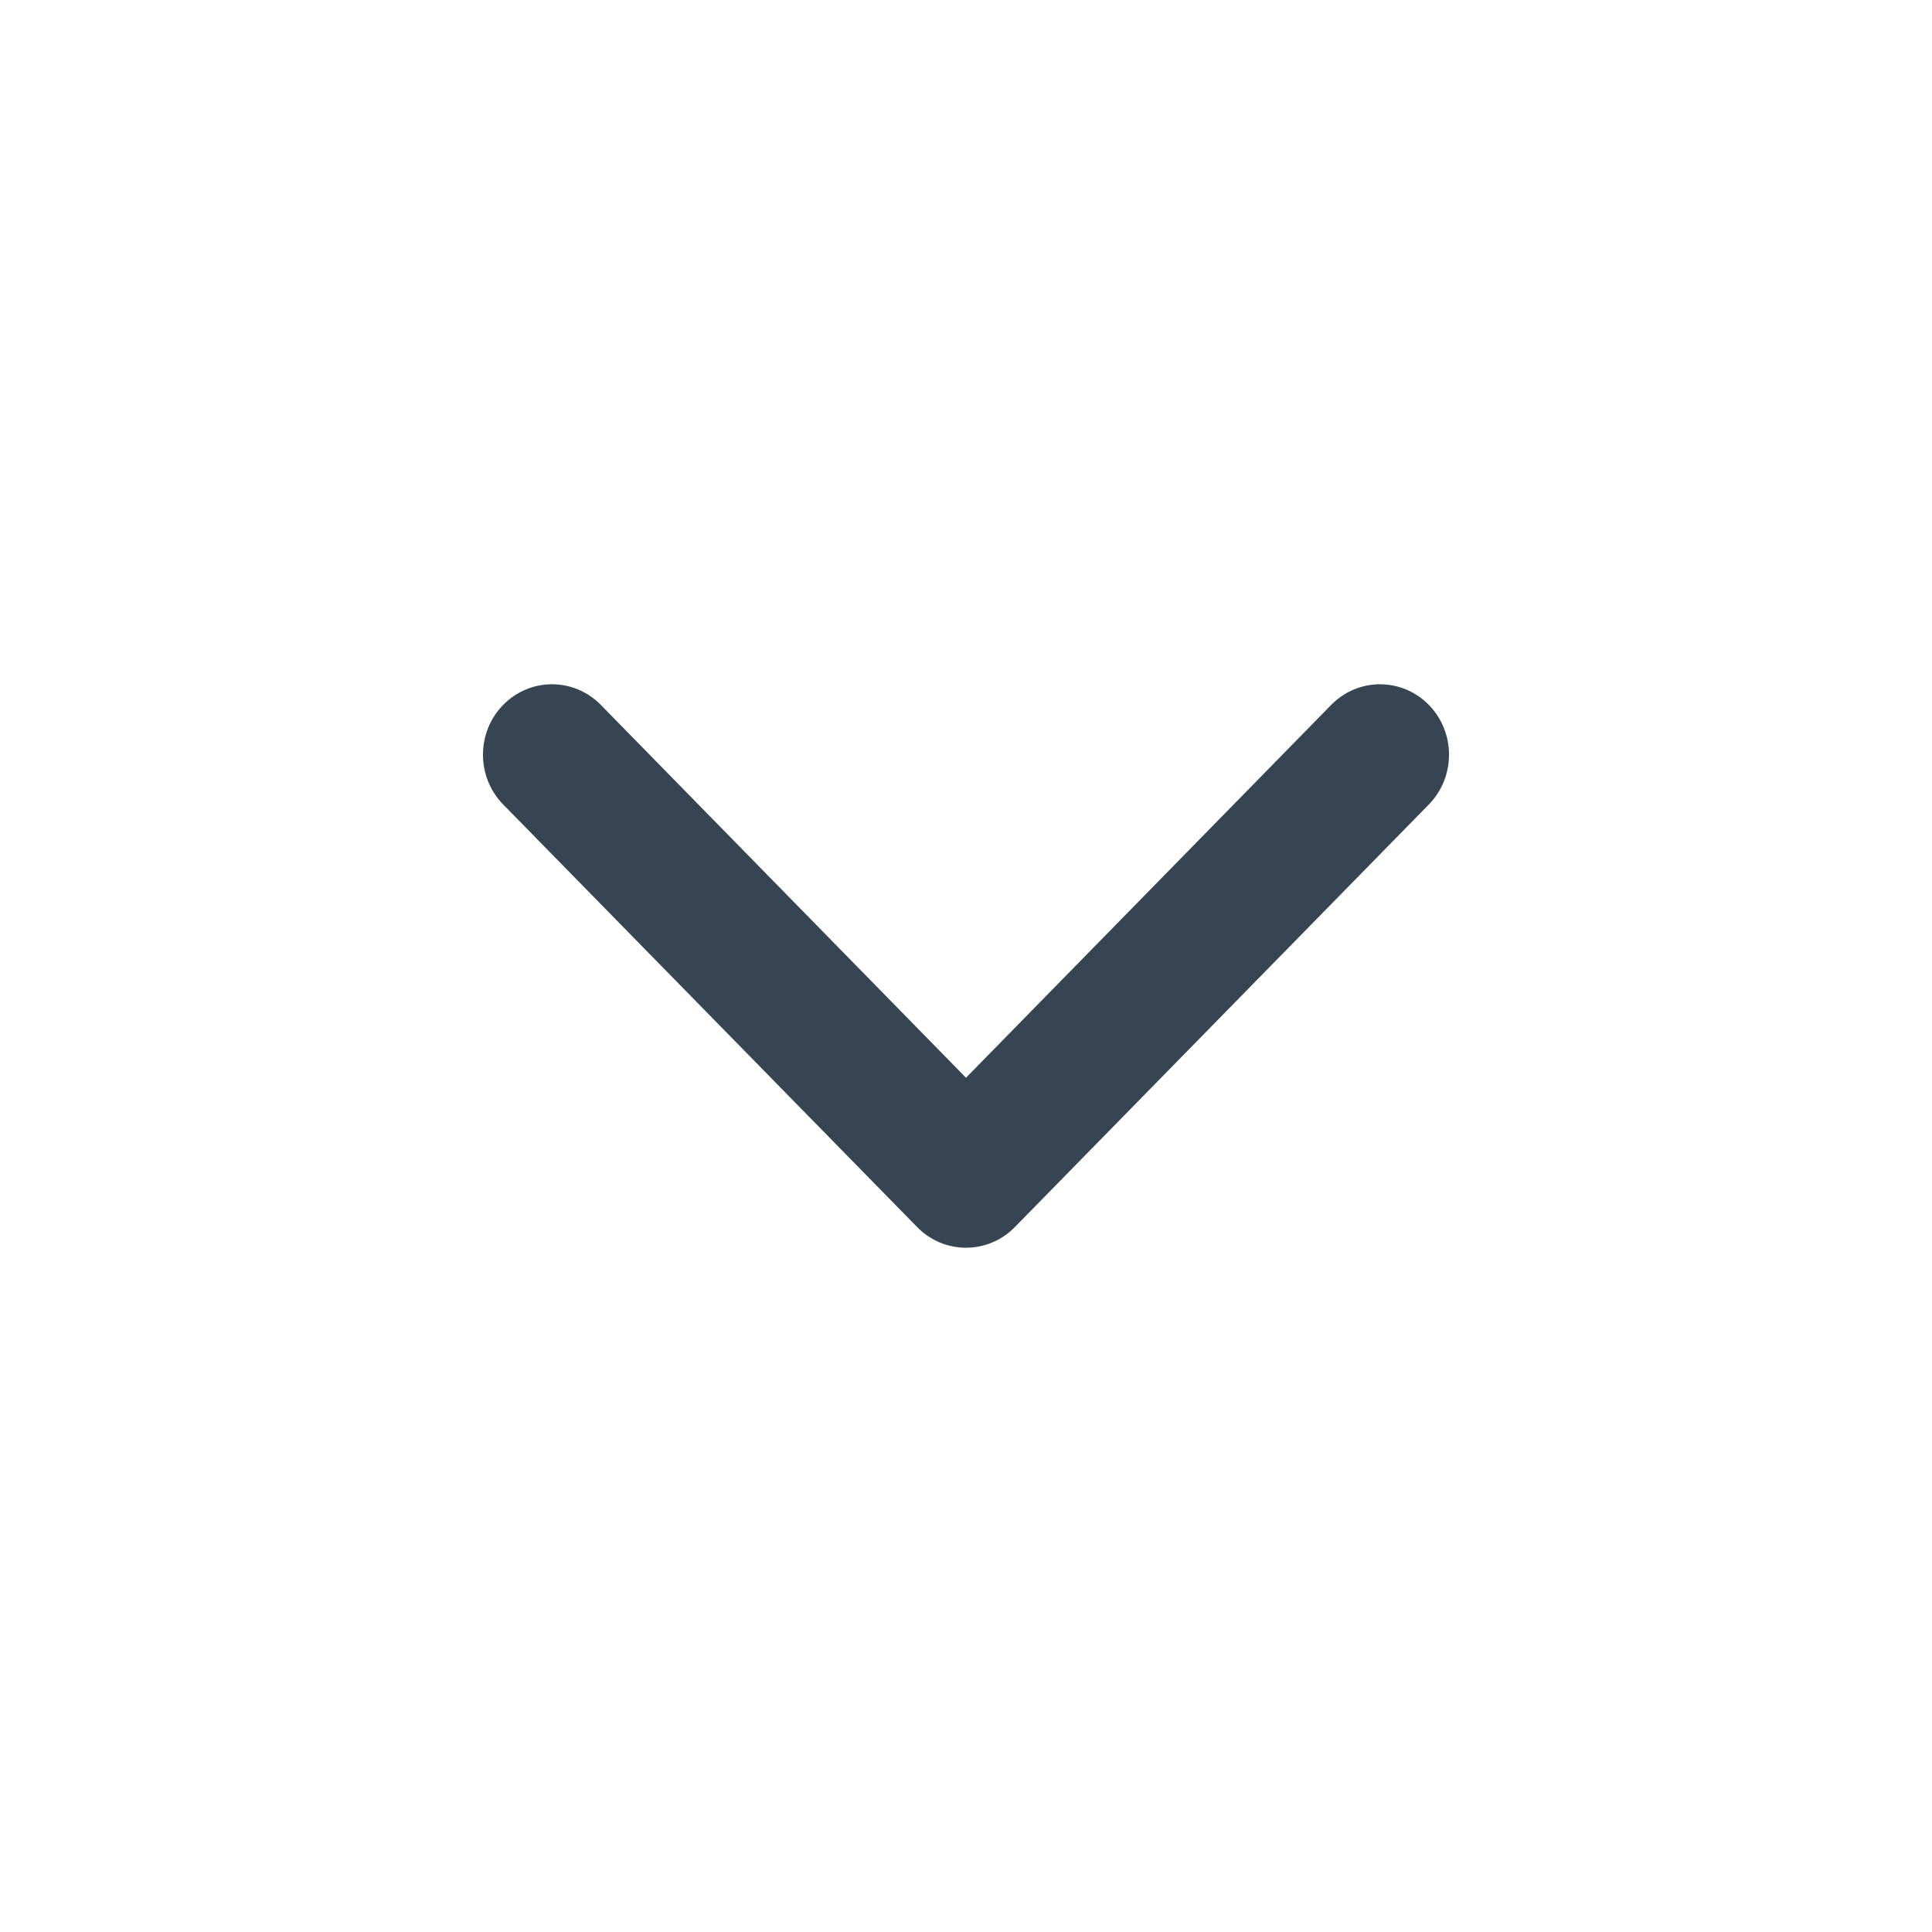
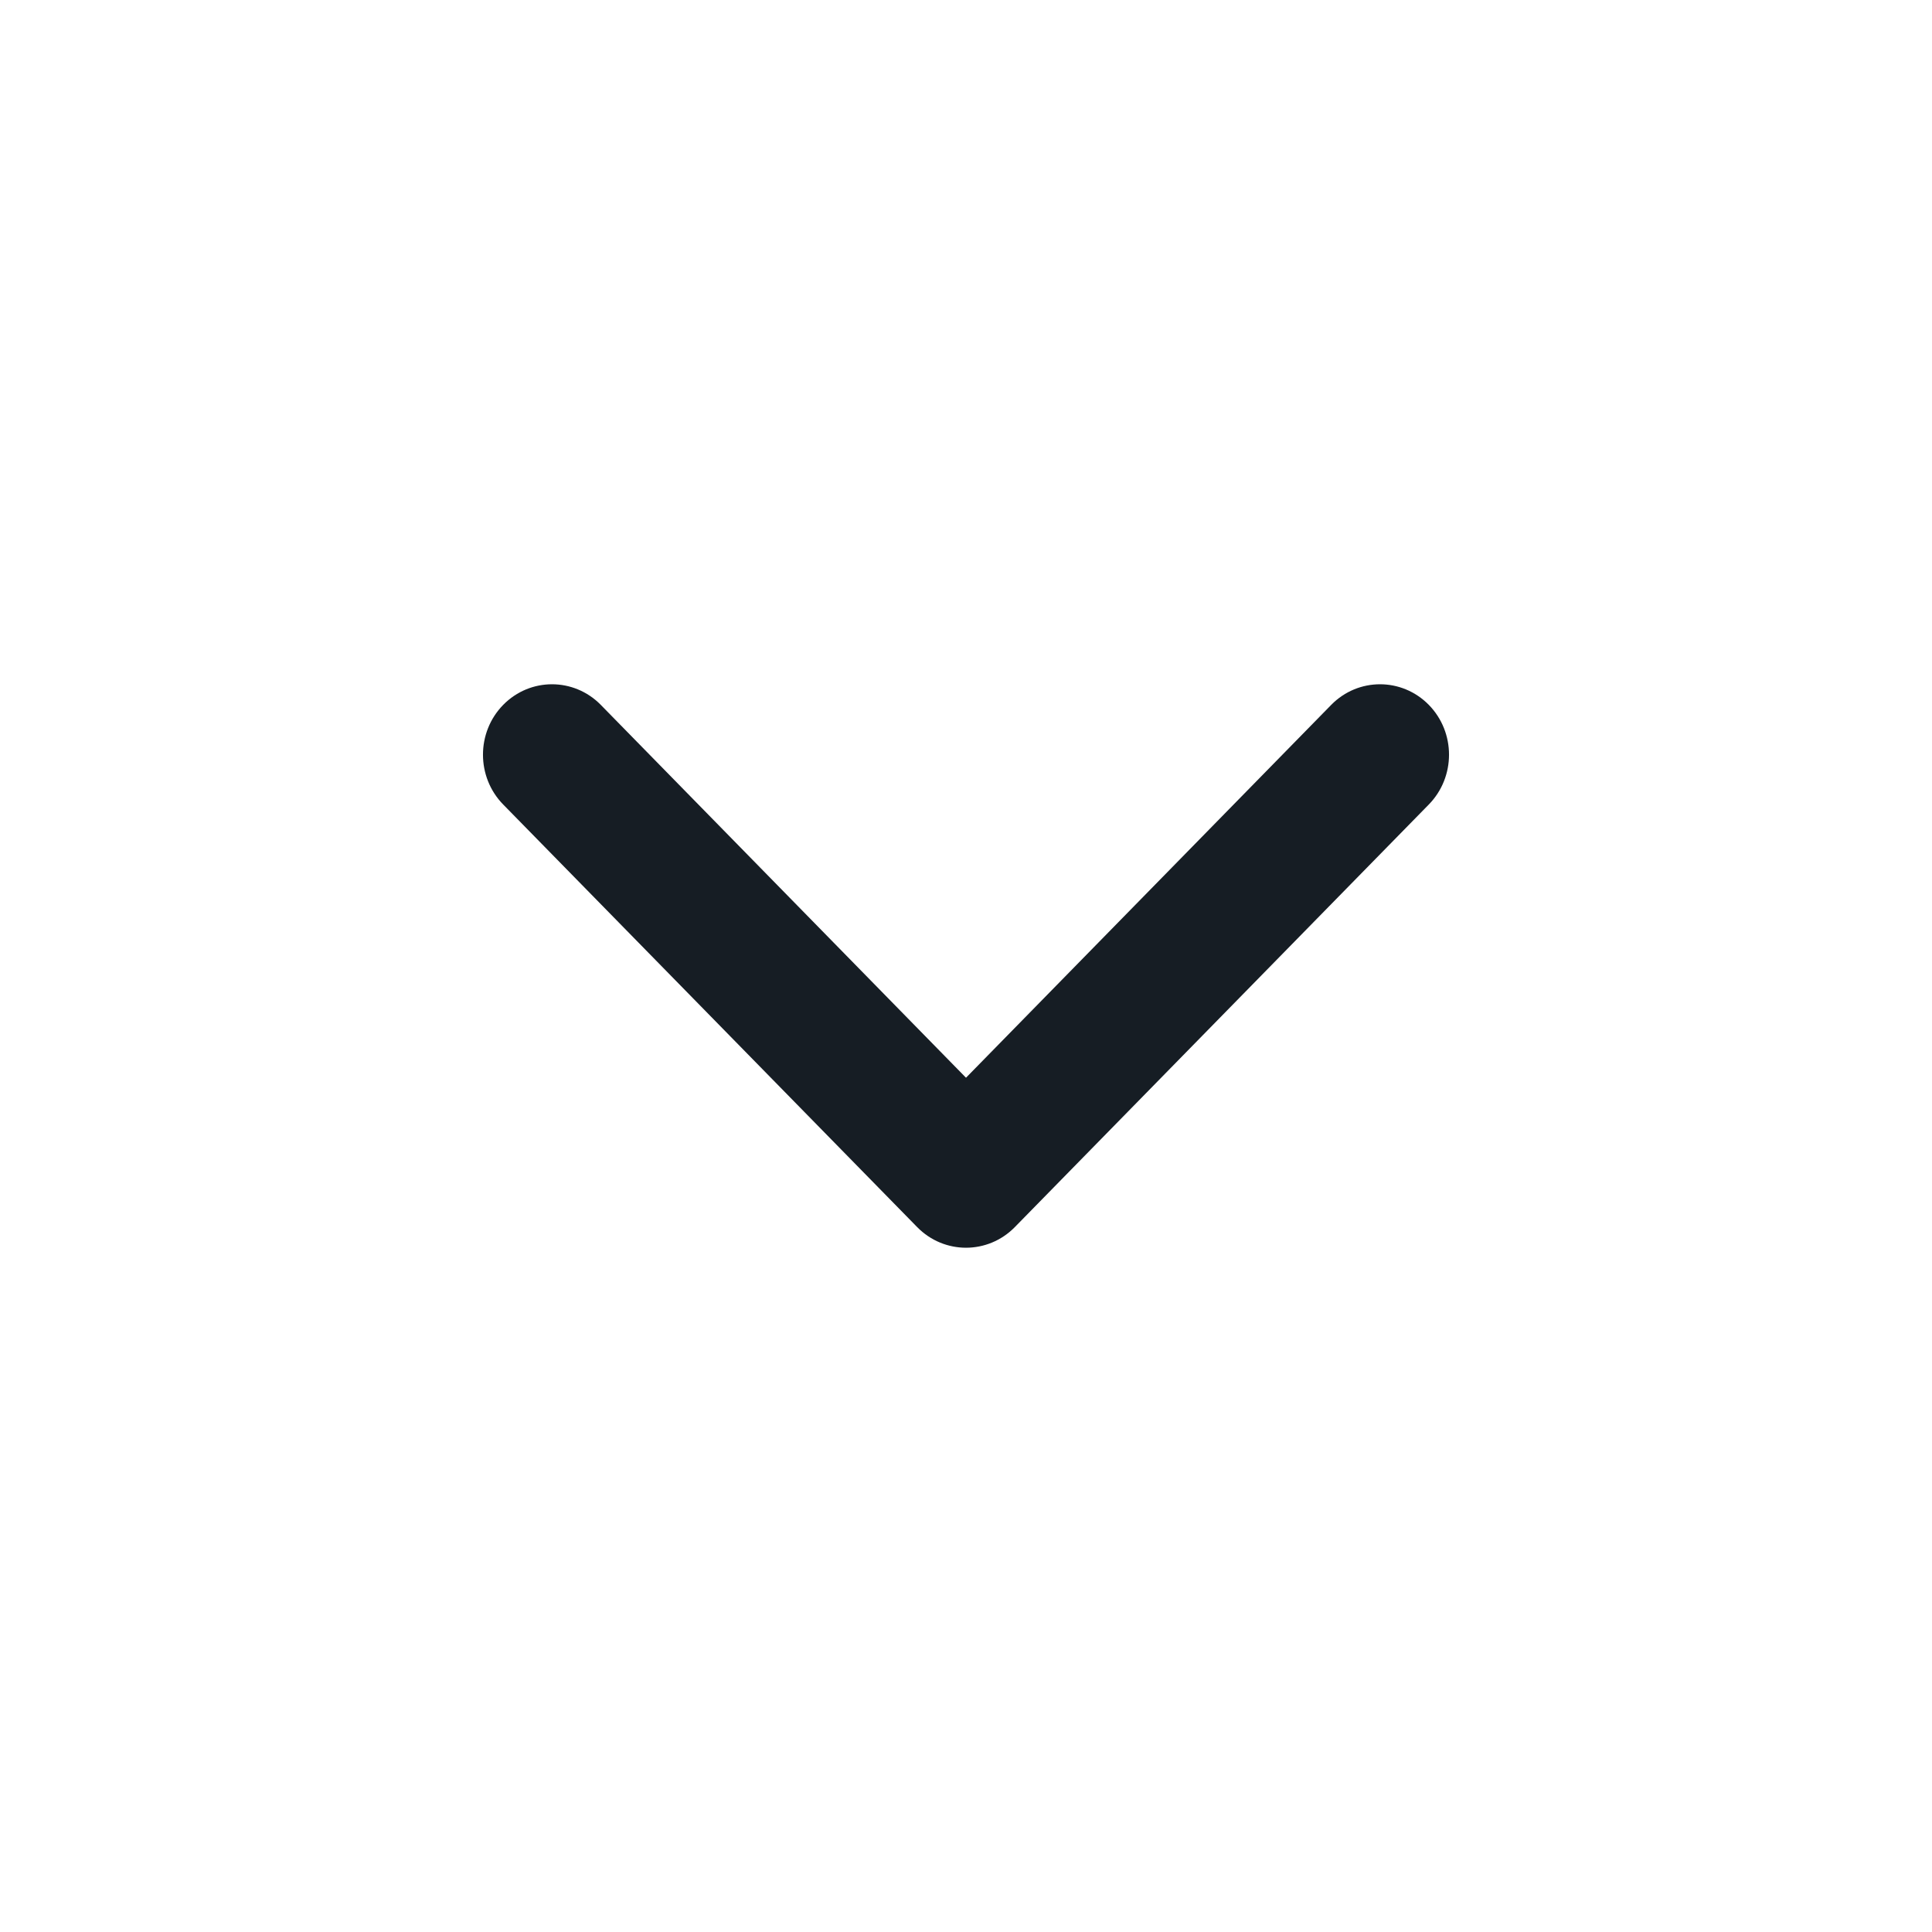
<svg xmlns="http://www.w3.org/2000/svg" width="24" height="24" viewBox="0 0 24 24" fill="none">
-   <path d="M16.537 8.756C16.872 8.415 17.414 8.415 17.749 8.756C18.084 9.098 18.084 9.652 17.749 9.994L12.606 15.244C12.271 15.585 11.729 15.585 11.394 15.244L6.251 9.994C5.916 9.652 5.916 9.098 6.251 8.756C6.586 8.415 7.128 8.415 7.463 8.756L12 13.388L16.537 8.756Z" fill="#374553" />
+   <path d="M16.537 8.756C16.872 8.415 17.414 8.415 17.749 8.756C18.084 9.098 18.084 9.652 17.749 9.994L12.606 15.244C12.271 15.585 11.729 15.585 11.394 15.244L6.251 9.994C5.916 9.652 5.916 9.098 6.251 8.756C6.586 8.415 7.128 8.415 7.463 8.756L12 13.388L16.537 8.756Z" fill="#161D24" />
</svg>
